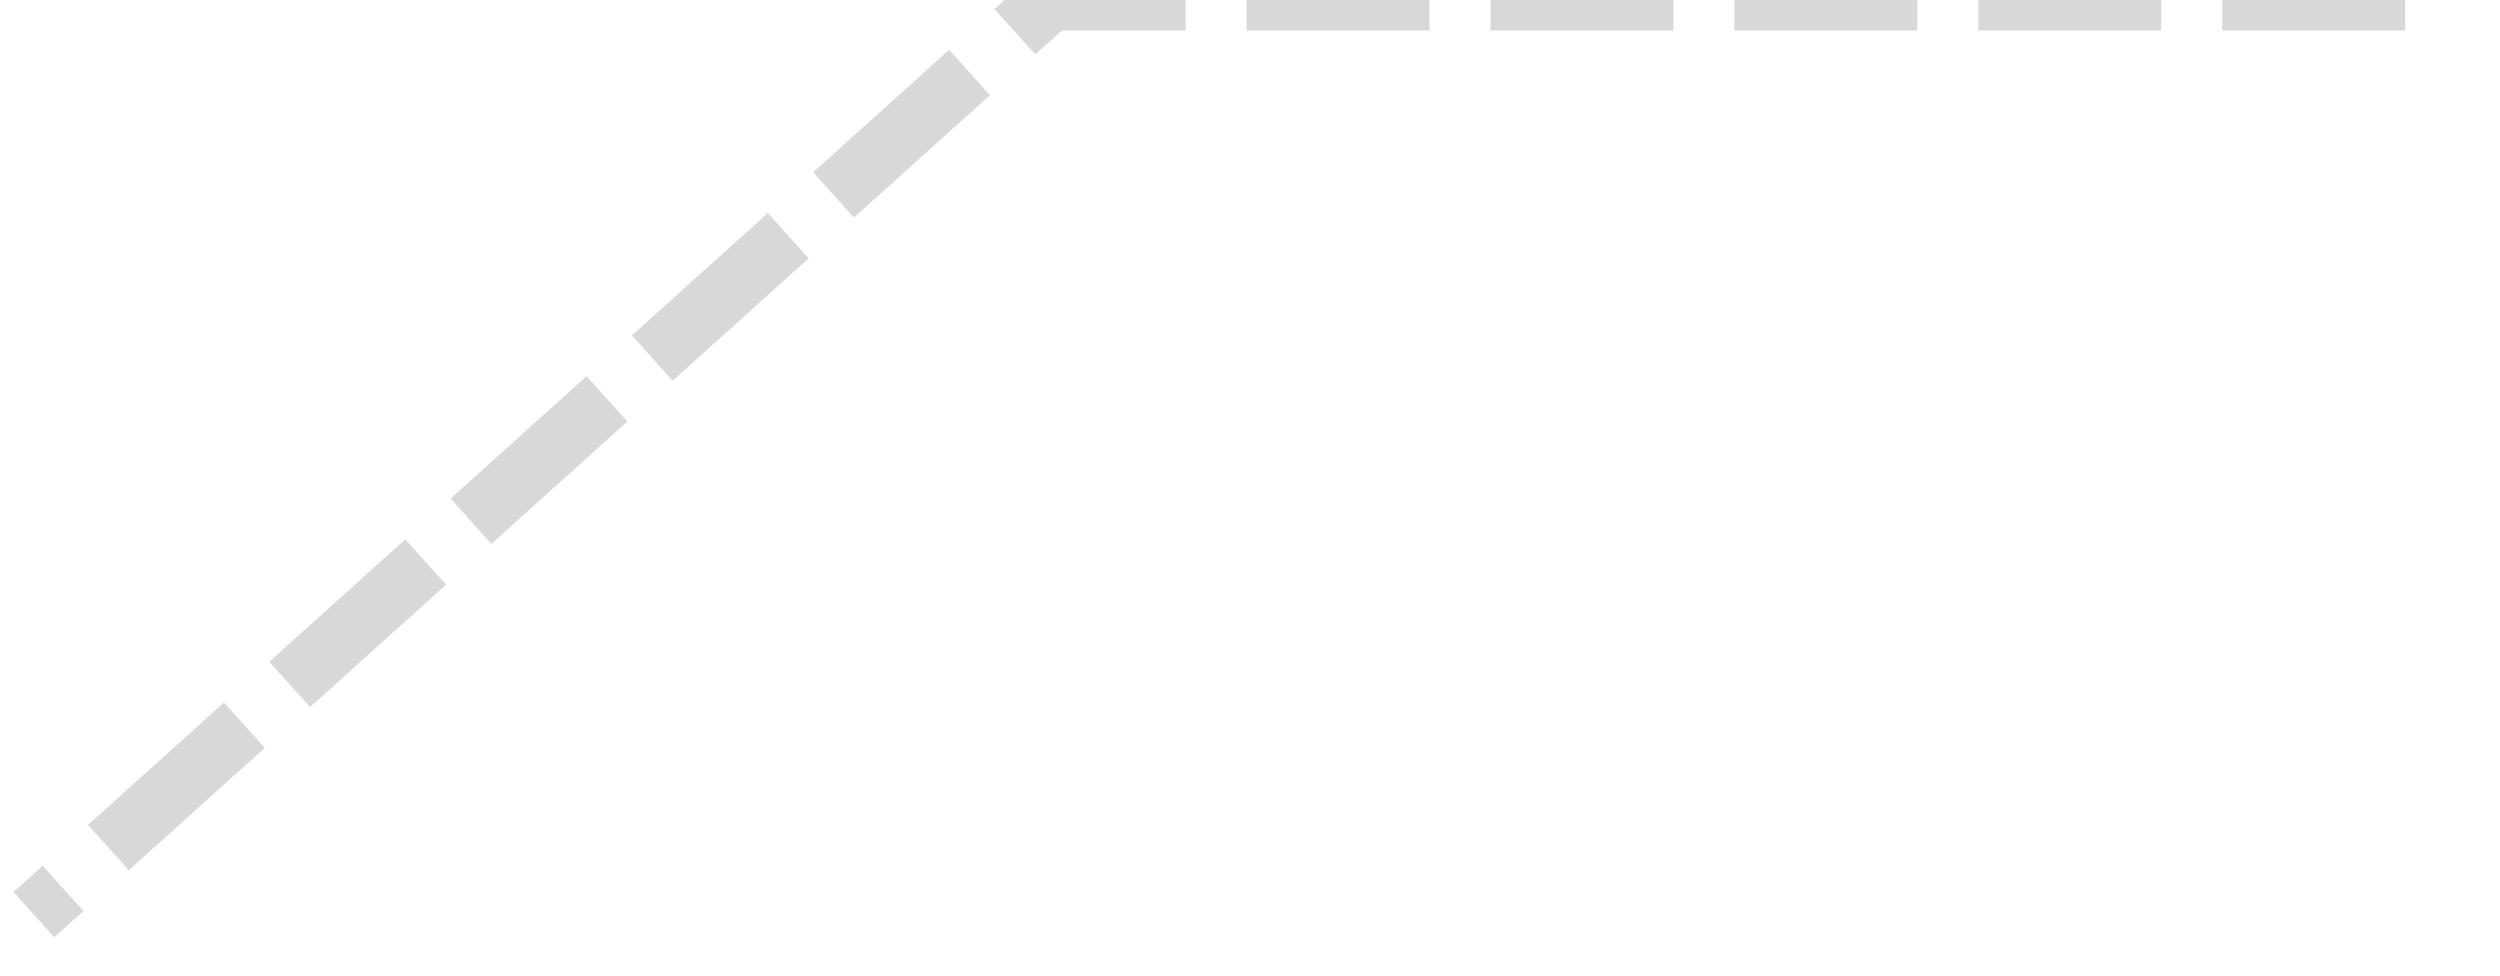
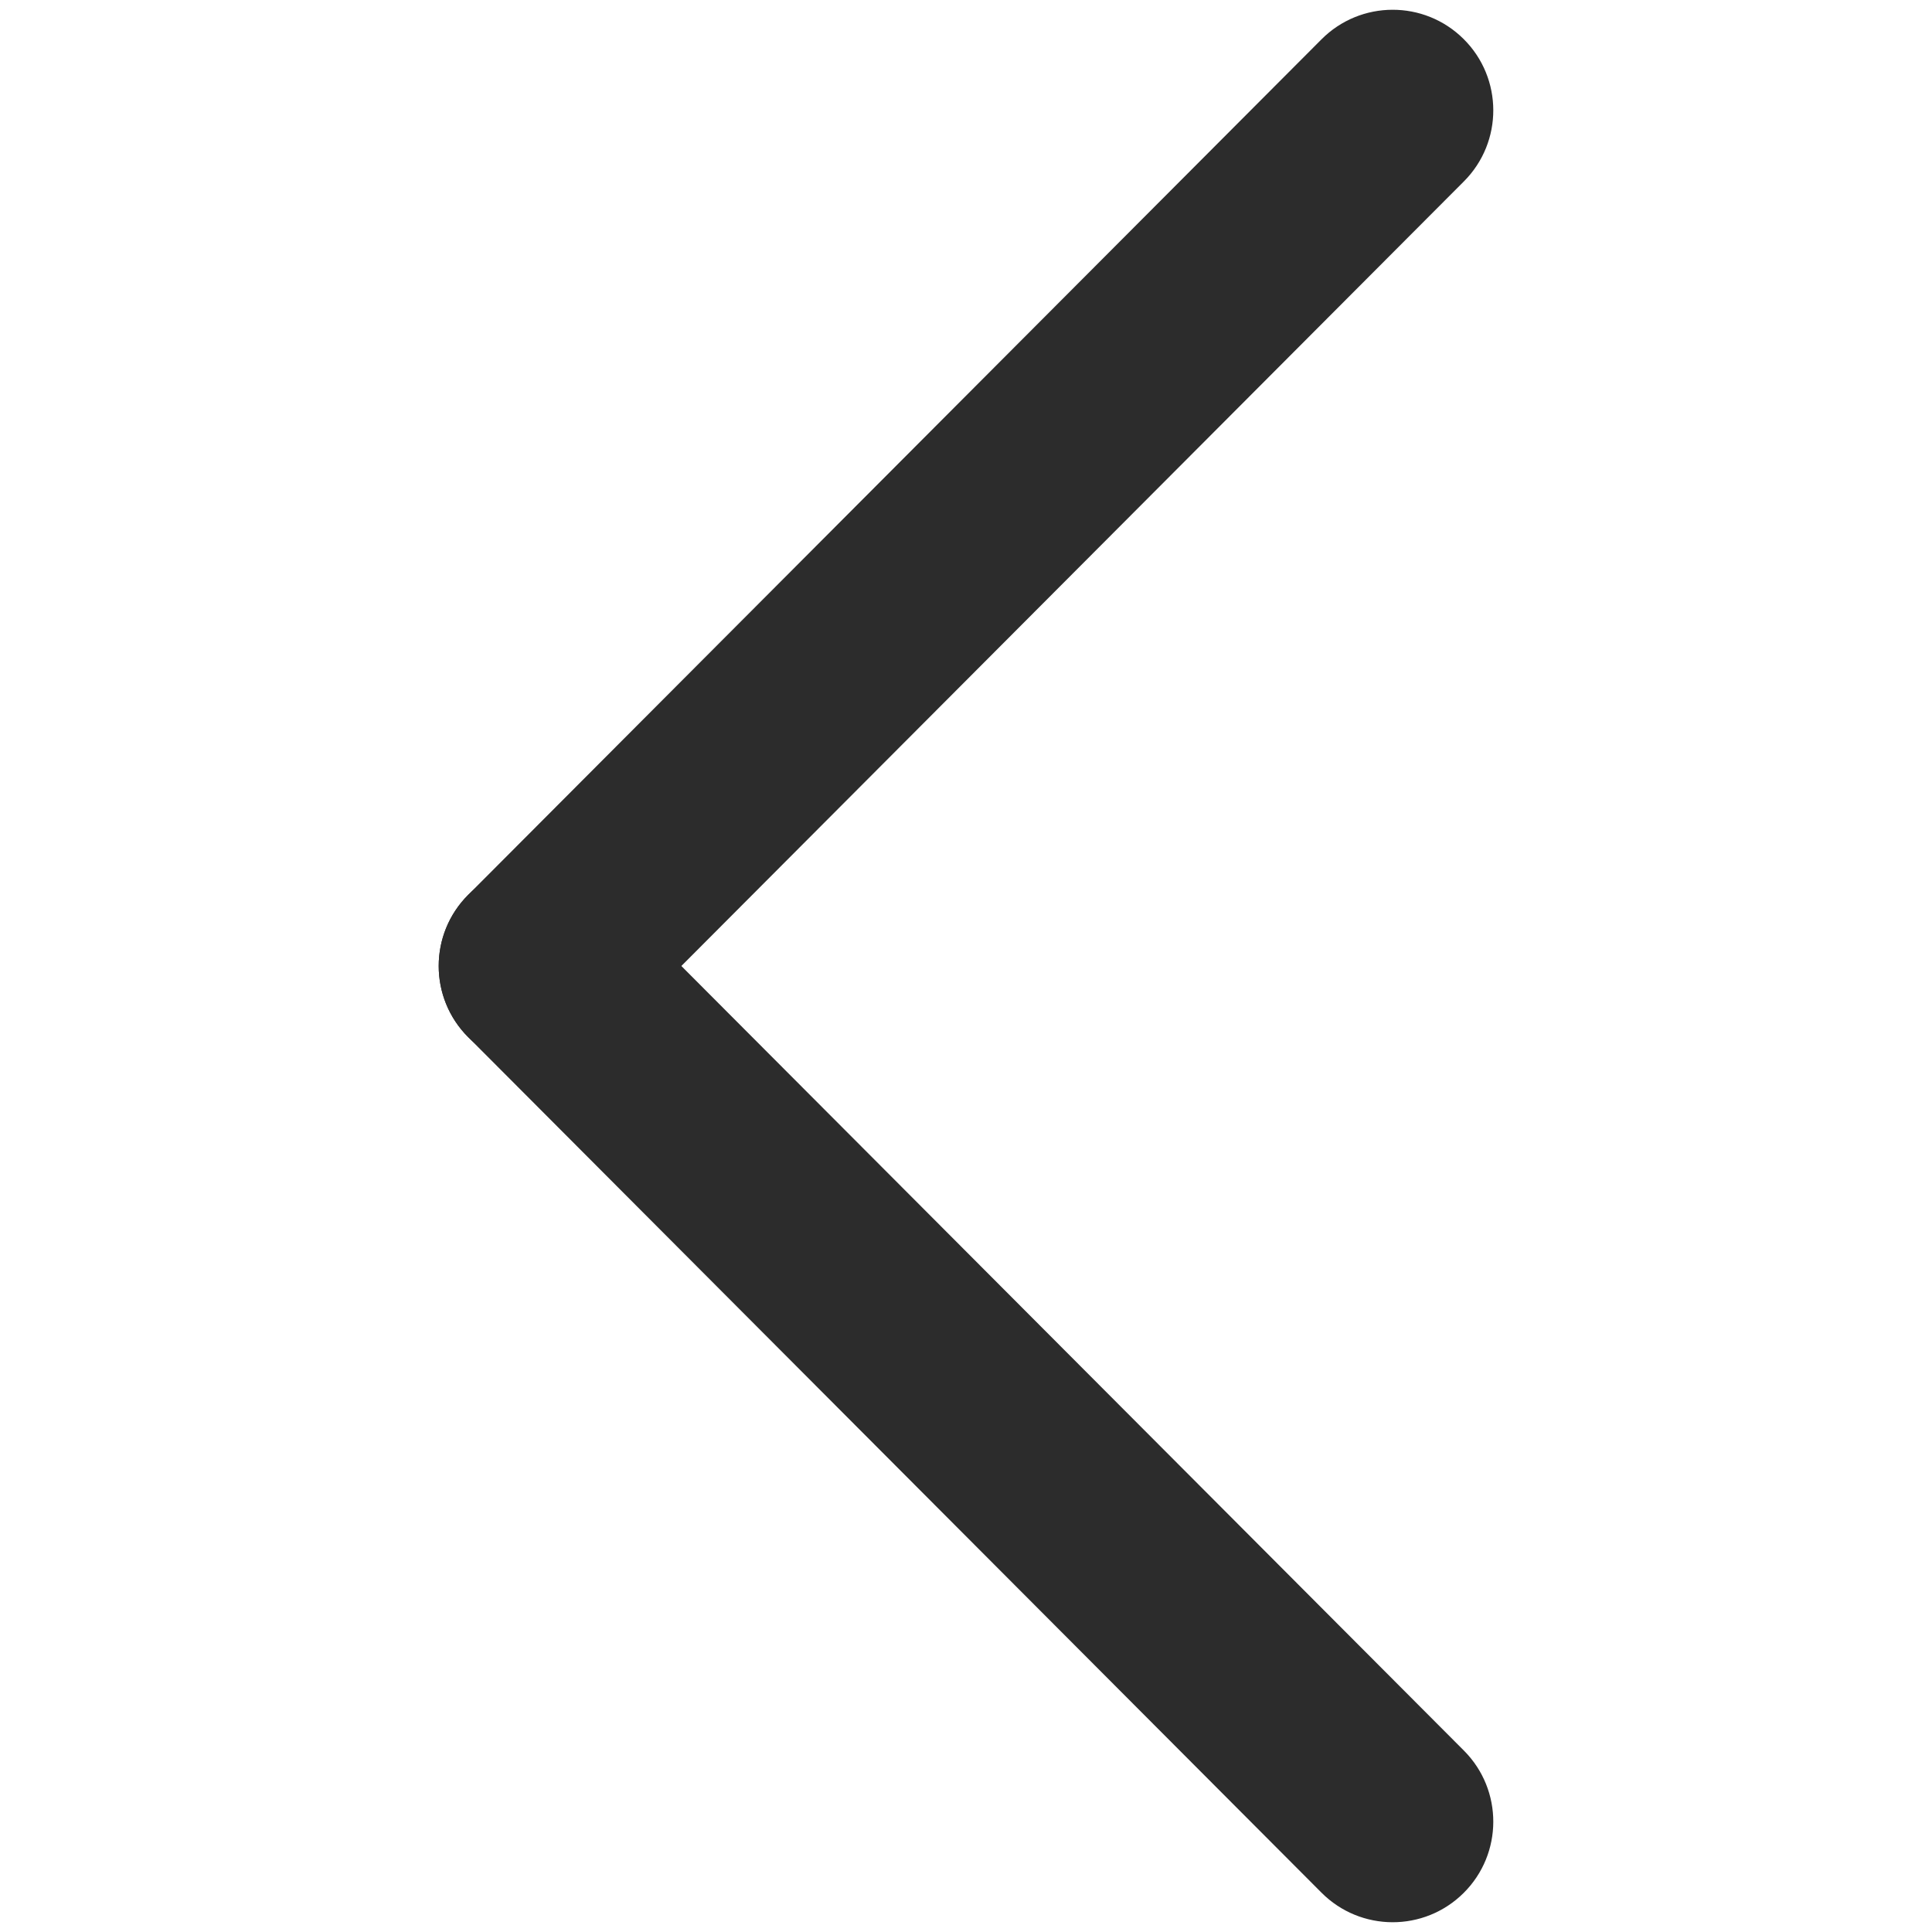
- <svg xmlns="http://www.w3.org/2000/svg" version="1.1" width="41px" height="16px">
-   <g transform="matrix(1 0 0 1 -321 -3441 )">
-     <path d="M 39.444 0  L 17.222 0  L 0.556 15  " stroke-width="1" stroke-dasharray="3,1" stroke="#d8d8d8" fill="none" transform="matrix(1 0 0 1 321 3441 )" />
-   </g>
+ <svg xmlns="http://www.w3.org/2000/svg" t="1617690399586" class="icon" viewBox="0 0 1024 1024" version="1.1" p-id="2158" width="16" height="16">
+   <path d="M700.371 20.896C721.132 0.016 754.876-0.072 775.757 20.689c20.879 20.762 20.966 54.521 0.206 75.386L323.634 549.597c-20.762 20.879-54.513 20.969-75.394 0.206-20.871-20.761-20.968-54.52-0.206-75.399L700.371 20.896z" fill="#2c2c2c" p-id="2159" />
+   <path d="M775.962 927.911c20.761 20.878 20.674 54.638-0.206 75.399-20.881 20.763-54.625 20.674-75.386-0.205l-452.337-453.508c-20.762-20.878-20.666-54.638 0.206-75.4 20.881-20.762 54.632-20.659 75.394 0.207l452.329 453.507z" fill="#2c2c2c" p-id="2160" />
</svg>
